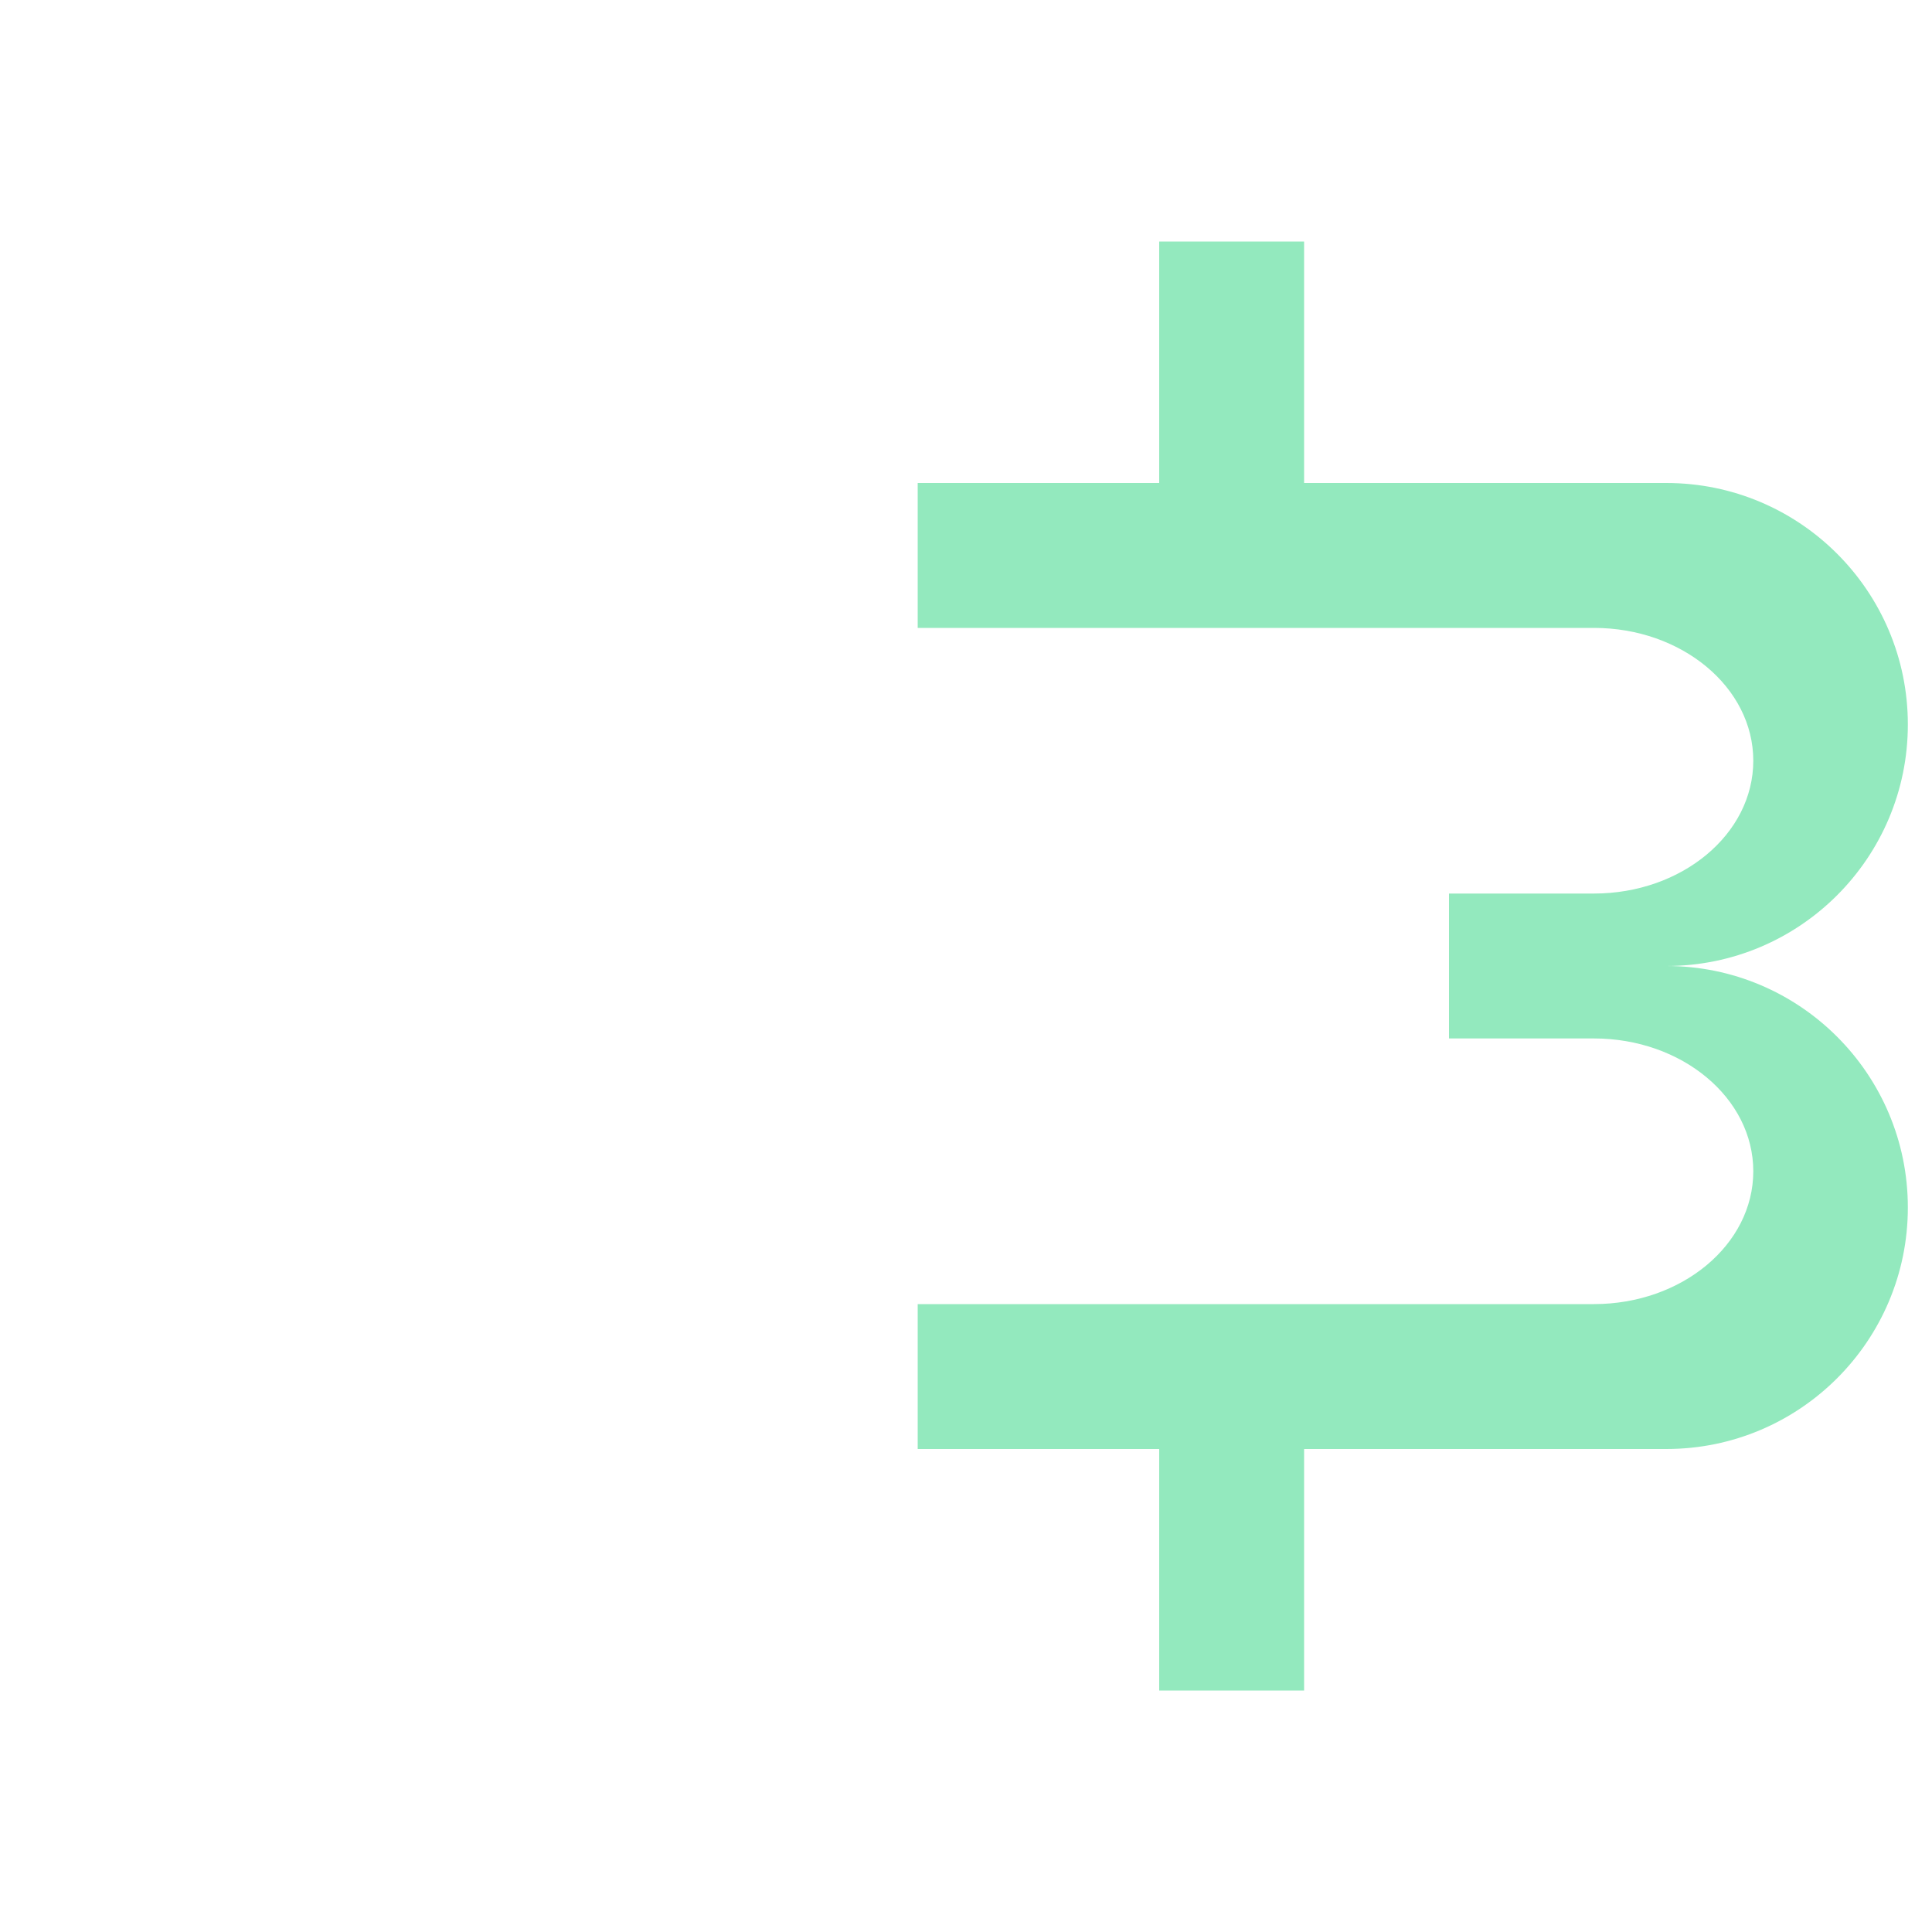
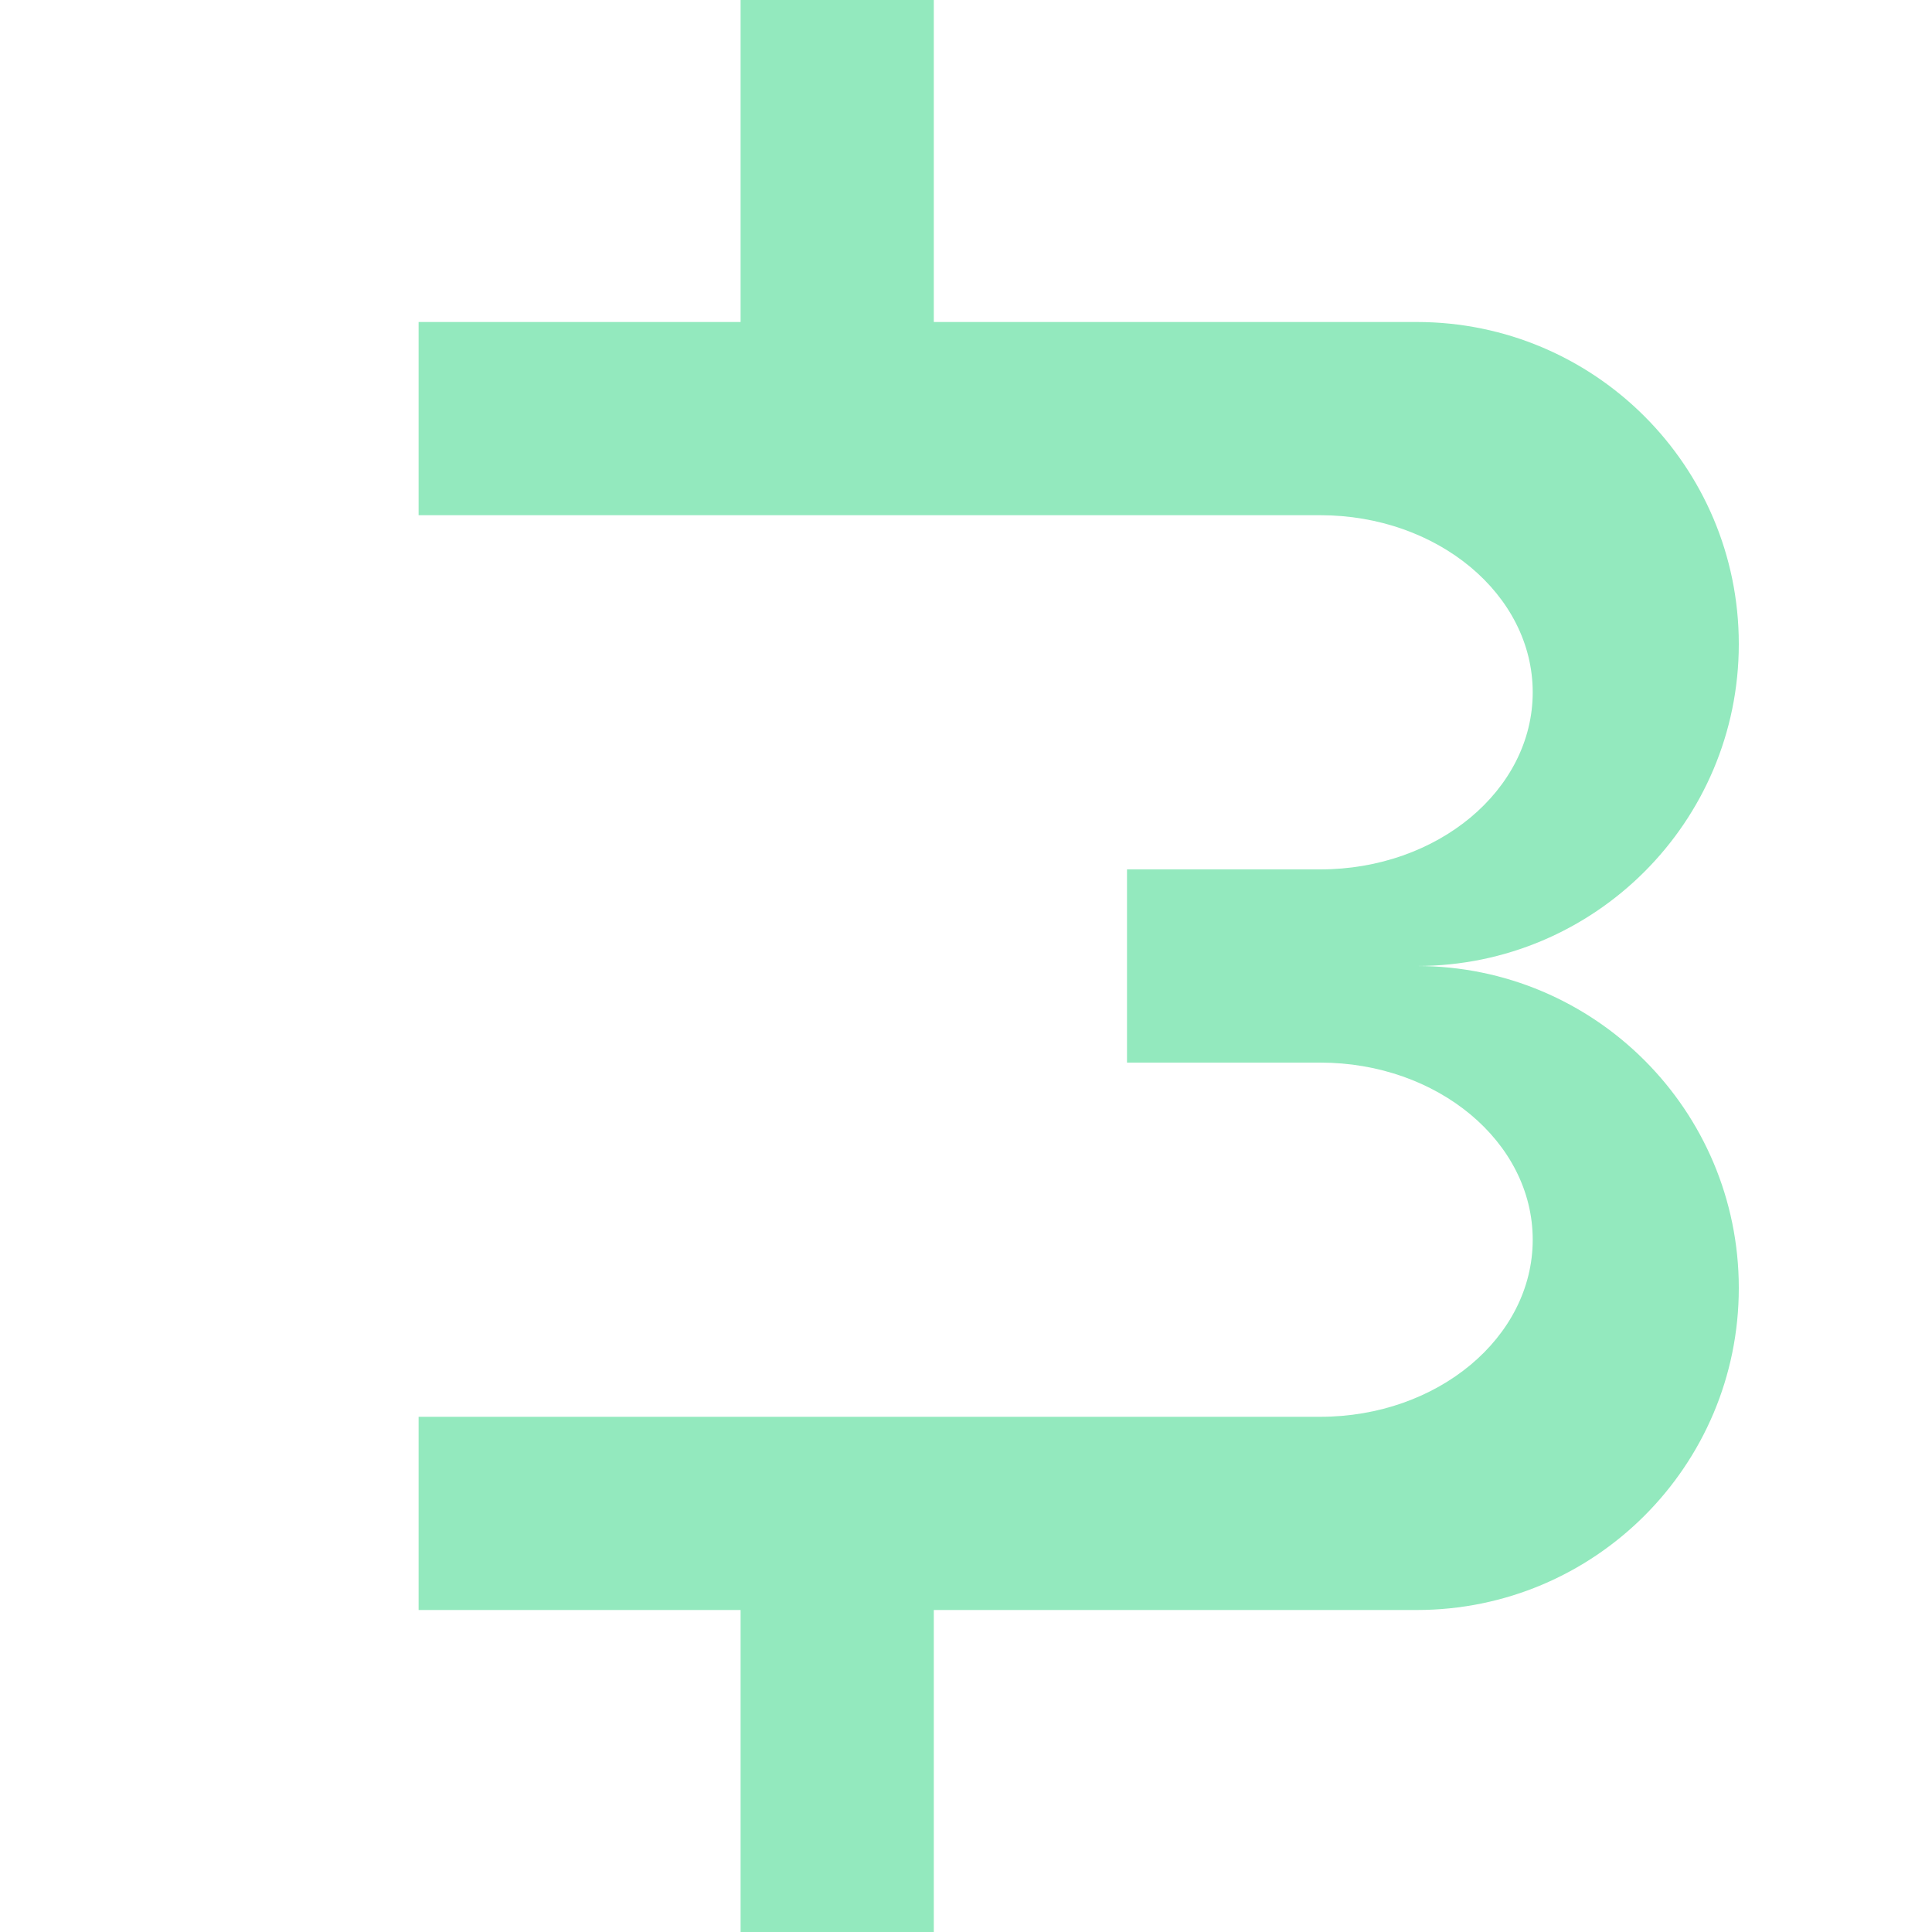
- <svg height="200" width="200" viewBox="0 0 80 80">
+ <svg height="200" width="200" viewBox="25 10 60 60">
  <path d="M48 10 l 6 0 l 0 10 l 15 0 a 10 10 0 1 1 0 20   a 10 10 0 1 1 0 20 l -15 0 l 0 10 l -6 0 l 0 -10 l -10 0 l 0 -6 l 28 0 a 6 5 0 1 0 0 -11 l -6 0 l 0 -6 l 6 0 a 6 5 0 1 0 0 -11 l -28 0 l 0 -6 l 10 0 Z" stroke="none" fill="#93E9BE" />
  Sorry, your browser does not support inline SVG.
</svg>
